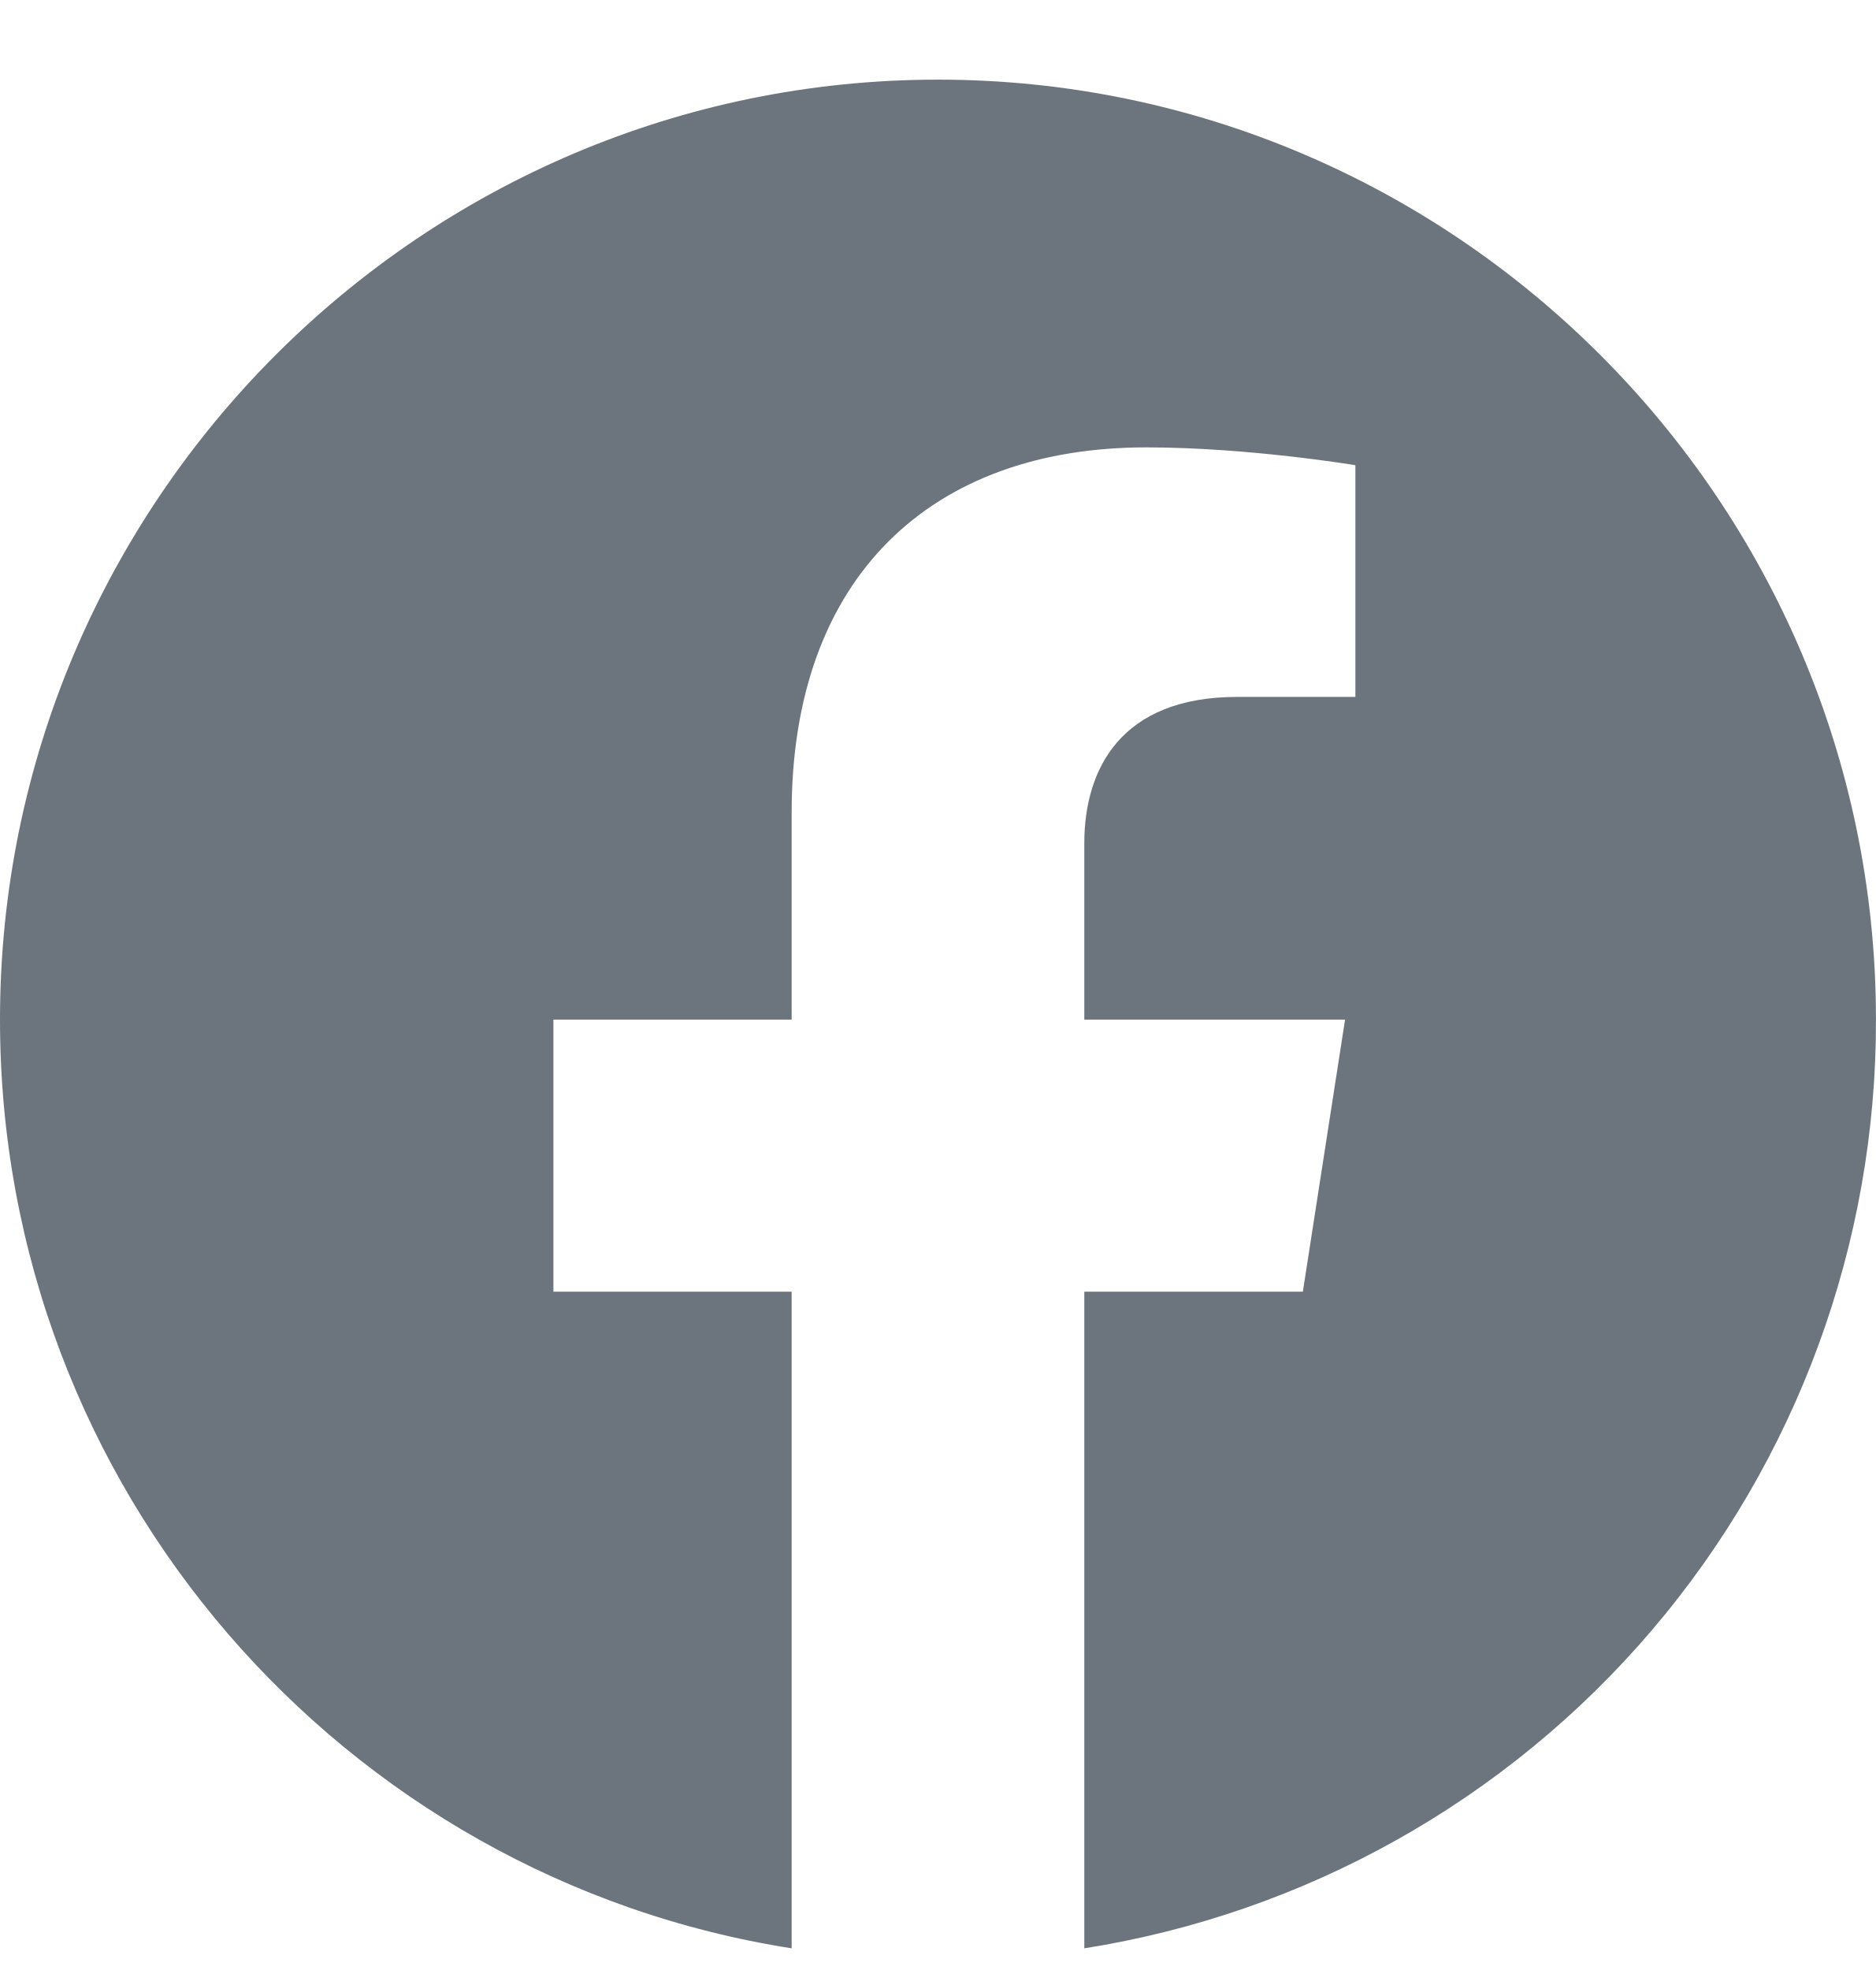
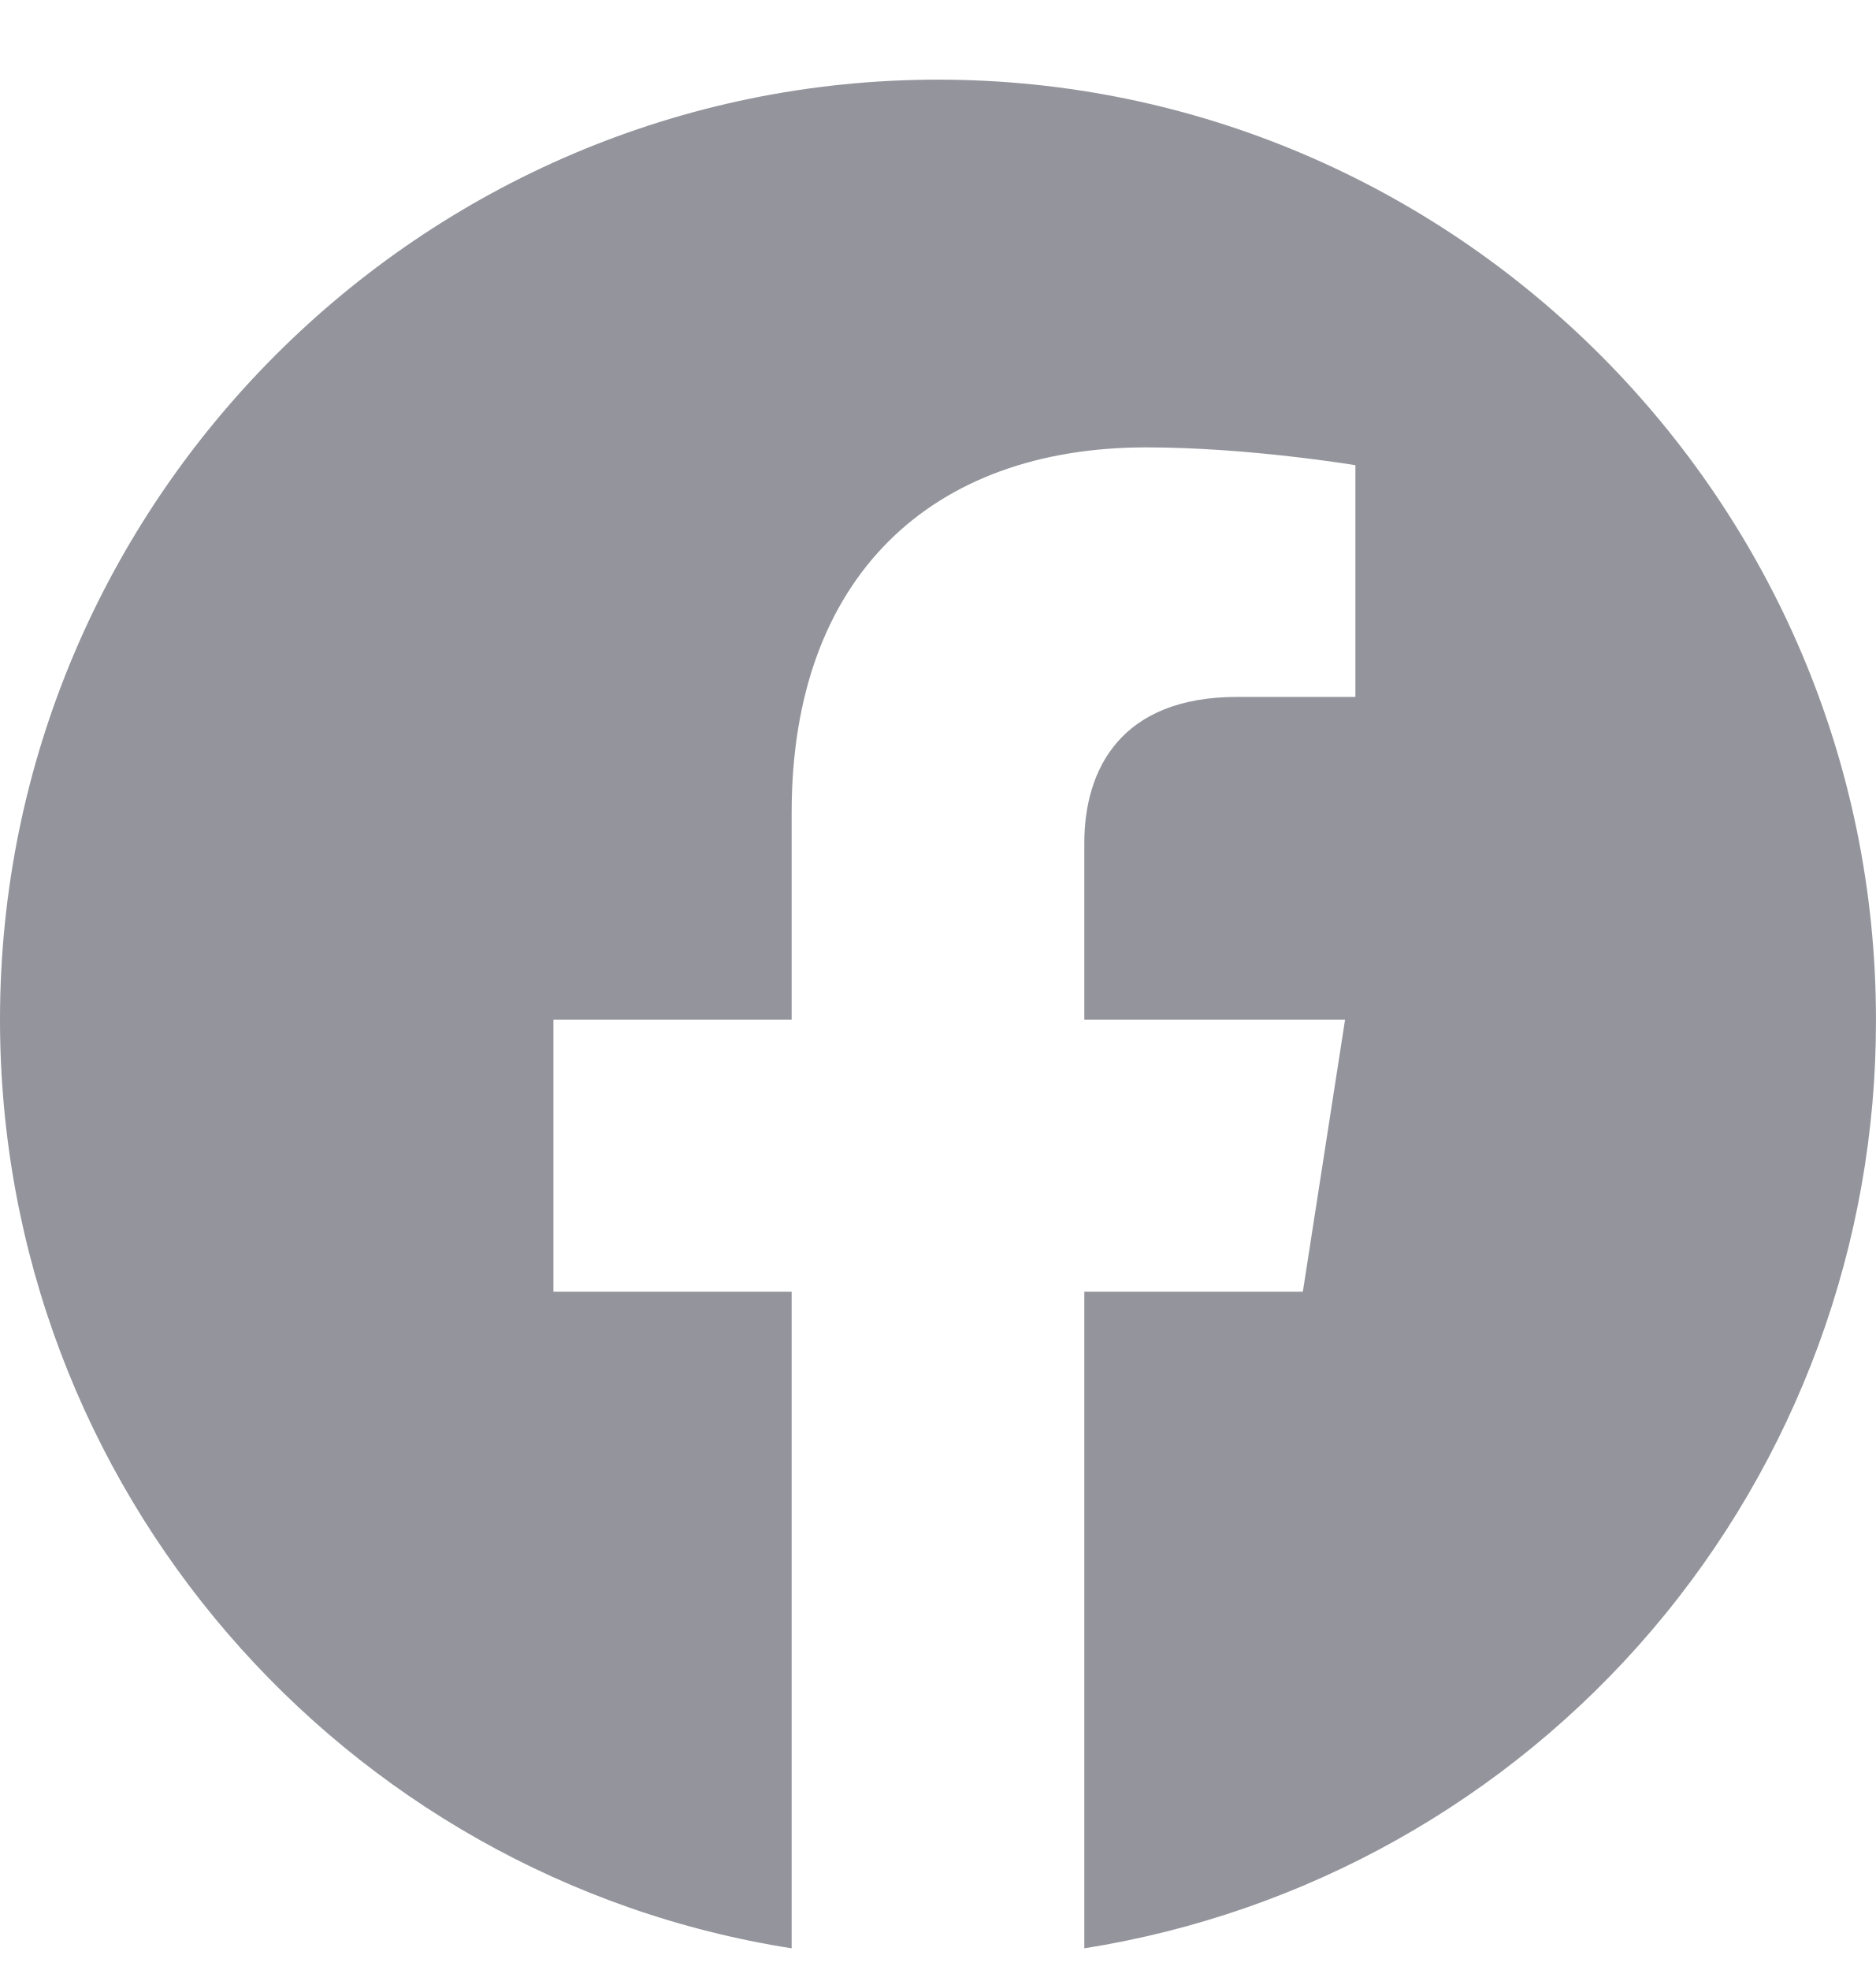
<svg xmlns="http://www.w3.org/2000/svg" width="20" height="21" viewBox="0 0 20 21" fill="none">
-   <path d="M10 0.849C4.5 0.849 0 5.339 0 10.869C0 15.869 3.66 20.019 8.44 20.769V13.769H5.9V10.869H8.44V8.659C8.44 6.149 9.93 4.769 12.22 4.769C13.31 4.769 14.45 4.959 14.45 4.959V7.429H13.19C11.95 7.429 11.56 8.199 11.56 8.989V10.869H14.34L13.89 13.769H11.56V20.769C13.916 20.396 16.062 19.194 17.61 17.379C19.158 15.563 20.005 13.254 20 10.869C20 5.339 15.5 0.849 10 0.849Z" fill="#6C757D" />
+   <path d="M10 0.849C4.5 0.849 0 5.339 0 10.869C0 15.869 3.66 20.019 8.44 20.769V13.769H5.9V10.869H8.44V8.659C8.44 6.149 9.93 4.769 12.22 4.769C13.31 4.769 14.45 4.959 14.45 4.959V7.429H13.19C11.95 7.429 11.56 8.199 11.56 8.989V10.869H14.34L13.89 13.769H11.56V20.769C13.916 20.396 16.062 19.194 17.61 17.379C19.158 15.563 20.005 13.254 20 10.869C20 5.339 15.5 0.849 10 0.849Z" fill="#94959C" />
</svg>
